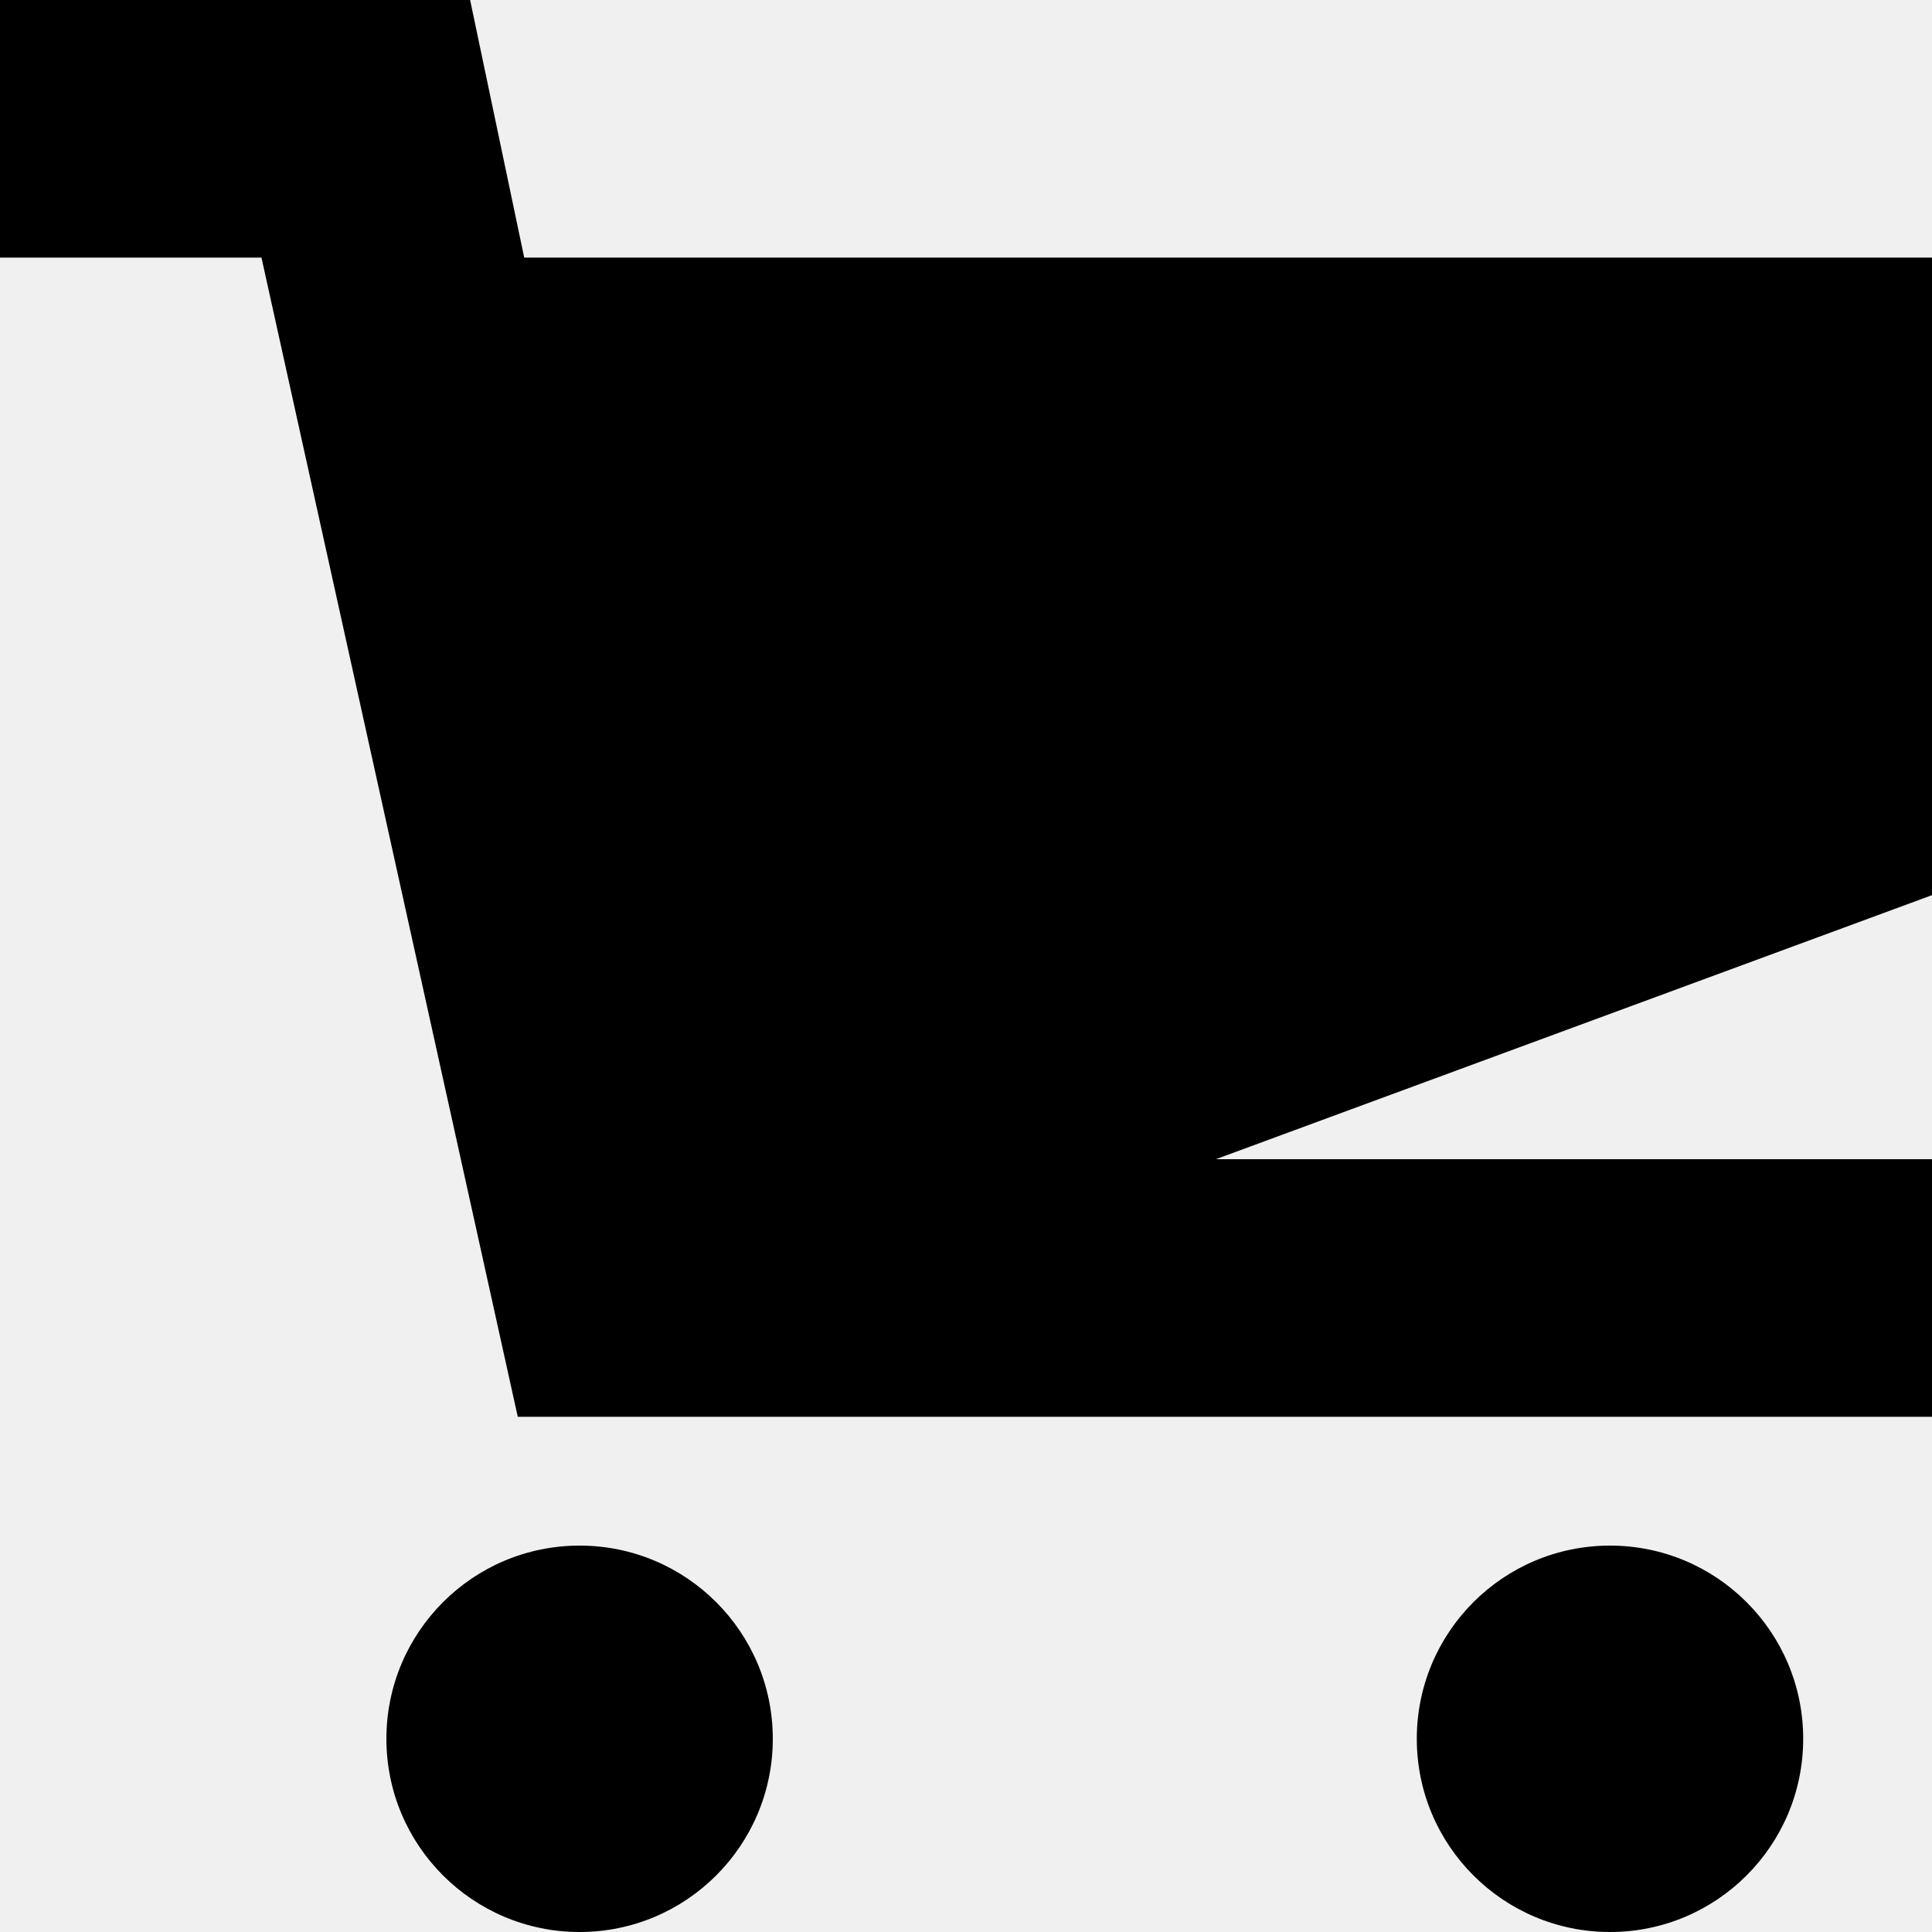
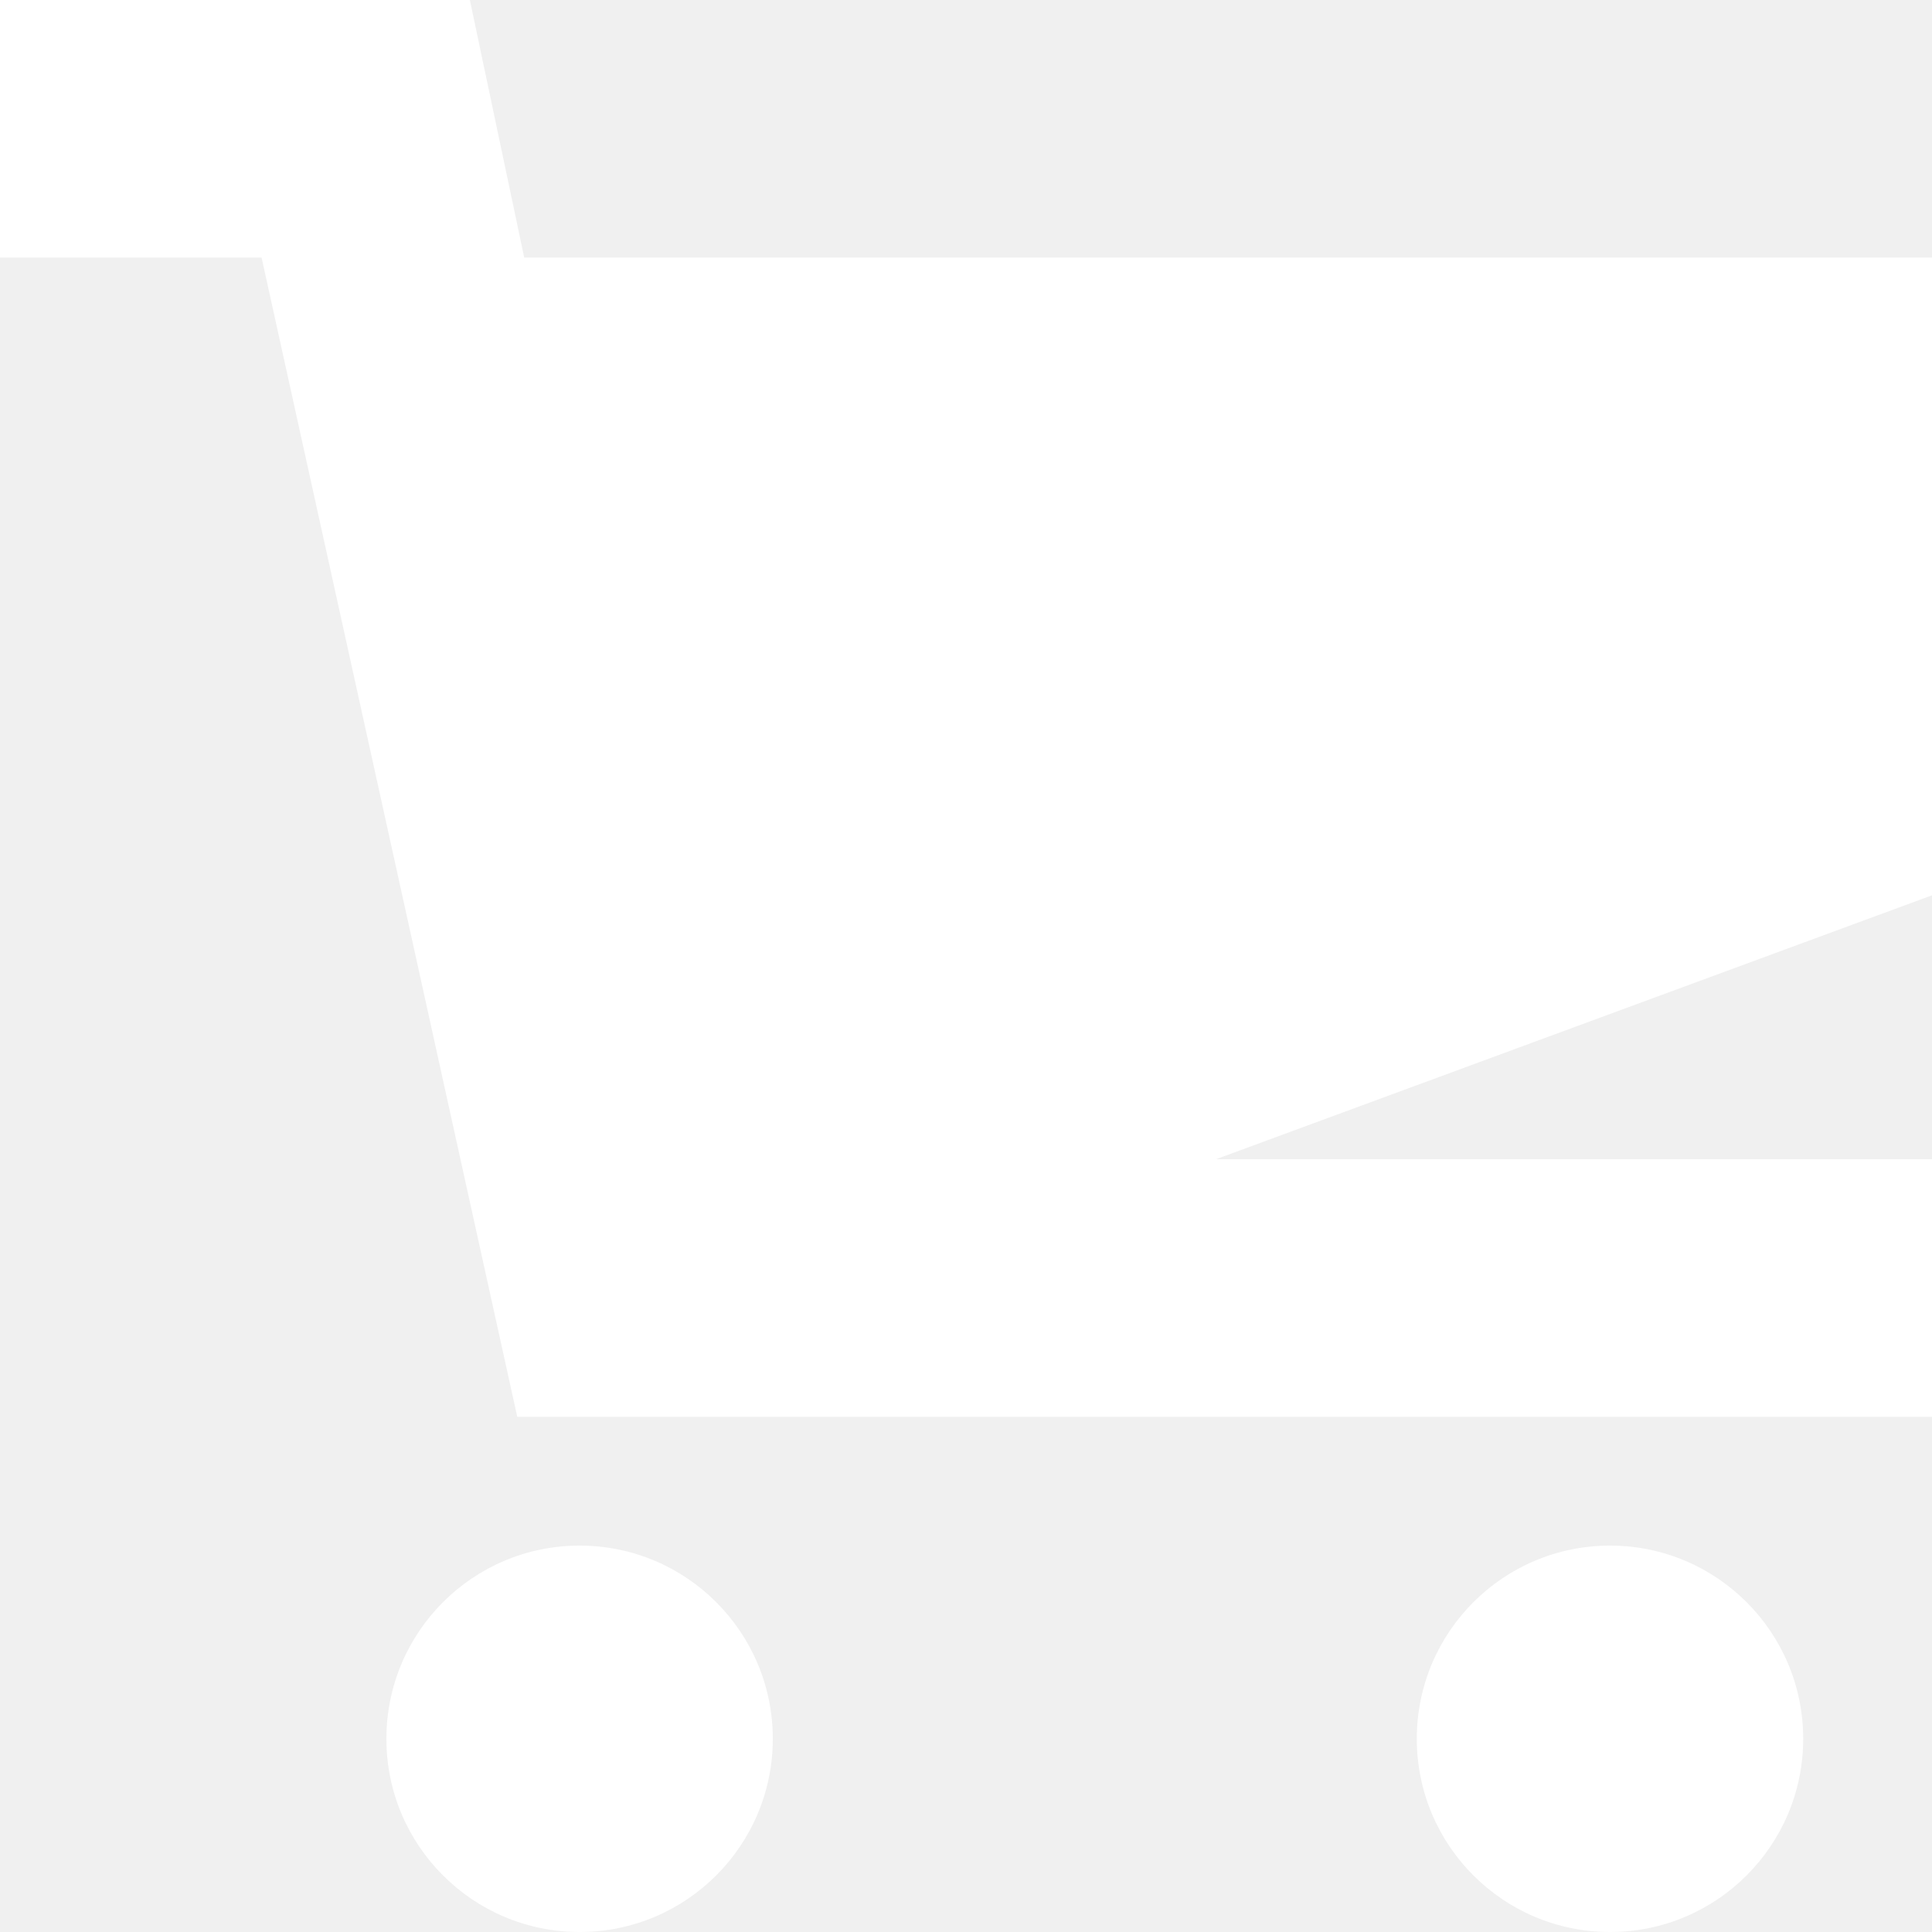
- <svg xmlns="http://www.w3.org/2000/svg" width="15" height="15">
-   <circle cx="4.5" cy="13.5" r="1.5" />
-   <circle cx="12.5" cy="13.5" r="1.5" />
-   <path d="M15 2H4.07l-.42-2H0v2h2.03l1.99 9H15V9H9.44L15 6.95z" />
+ <svg xmlns="http://www.w3.org/2000/svg" width="15" height="15" viewBox="0 0 15 15">
+   <circle fill="#ffffff" cx="4.5" cy="13.5" r="1.5" />
+   <circle fill="#ffffff" cx="12.5" cy="13.5" r="1.5" />
+   <path fill="#ffffff" d="M15 2H4.07l-.422-2H0v2h2.031l1.985 9H15V9H9.441L15 6.951z" />
</svg>
